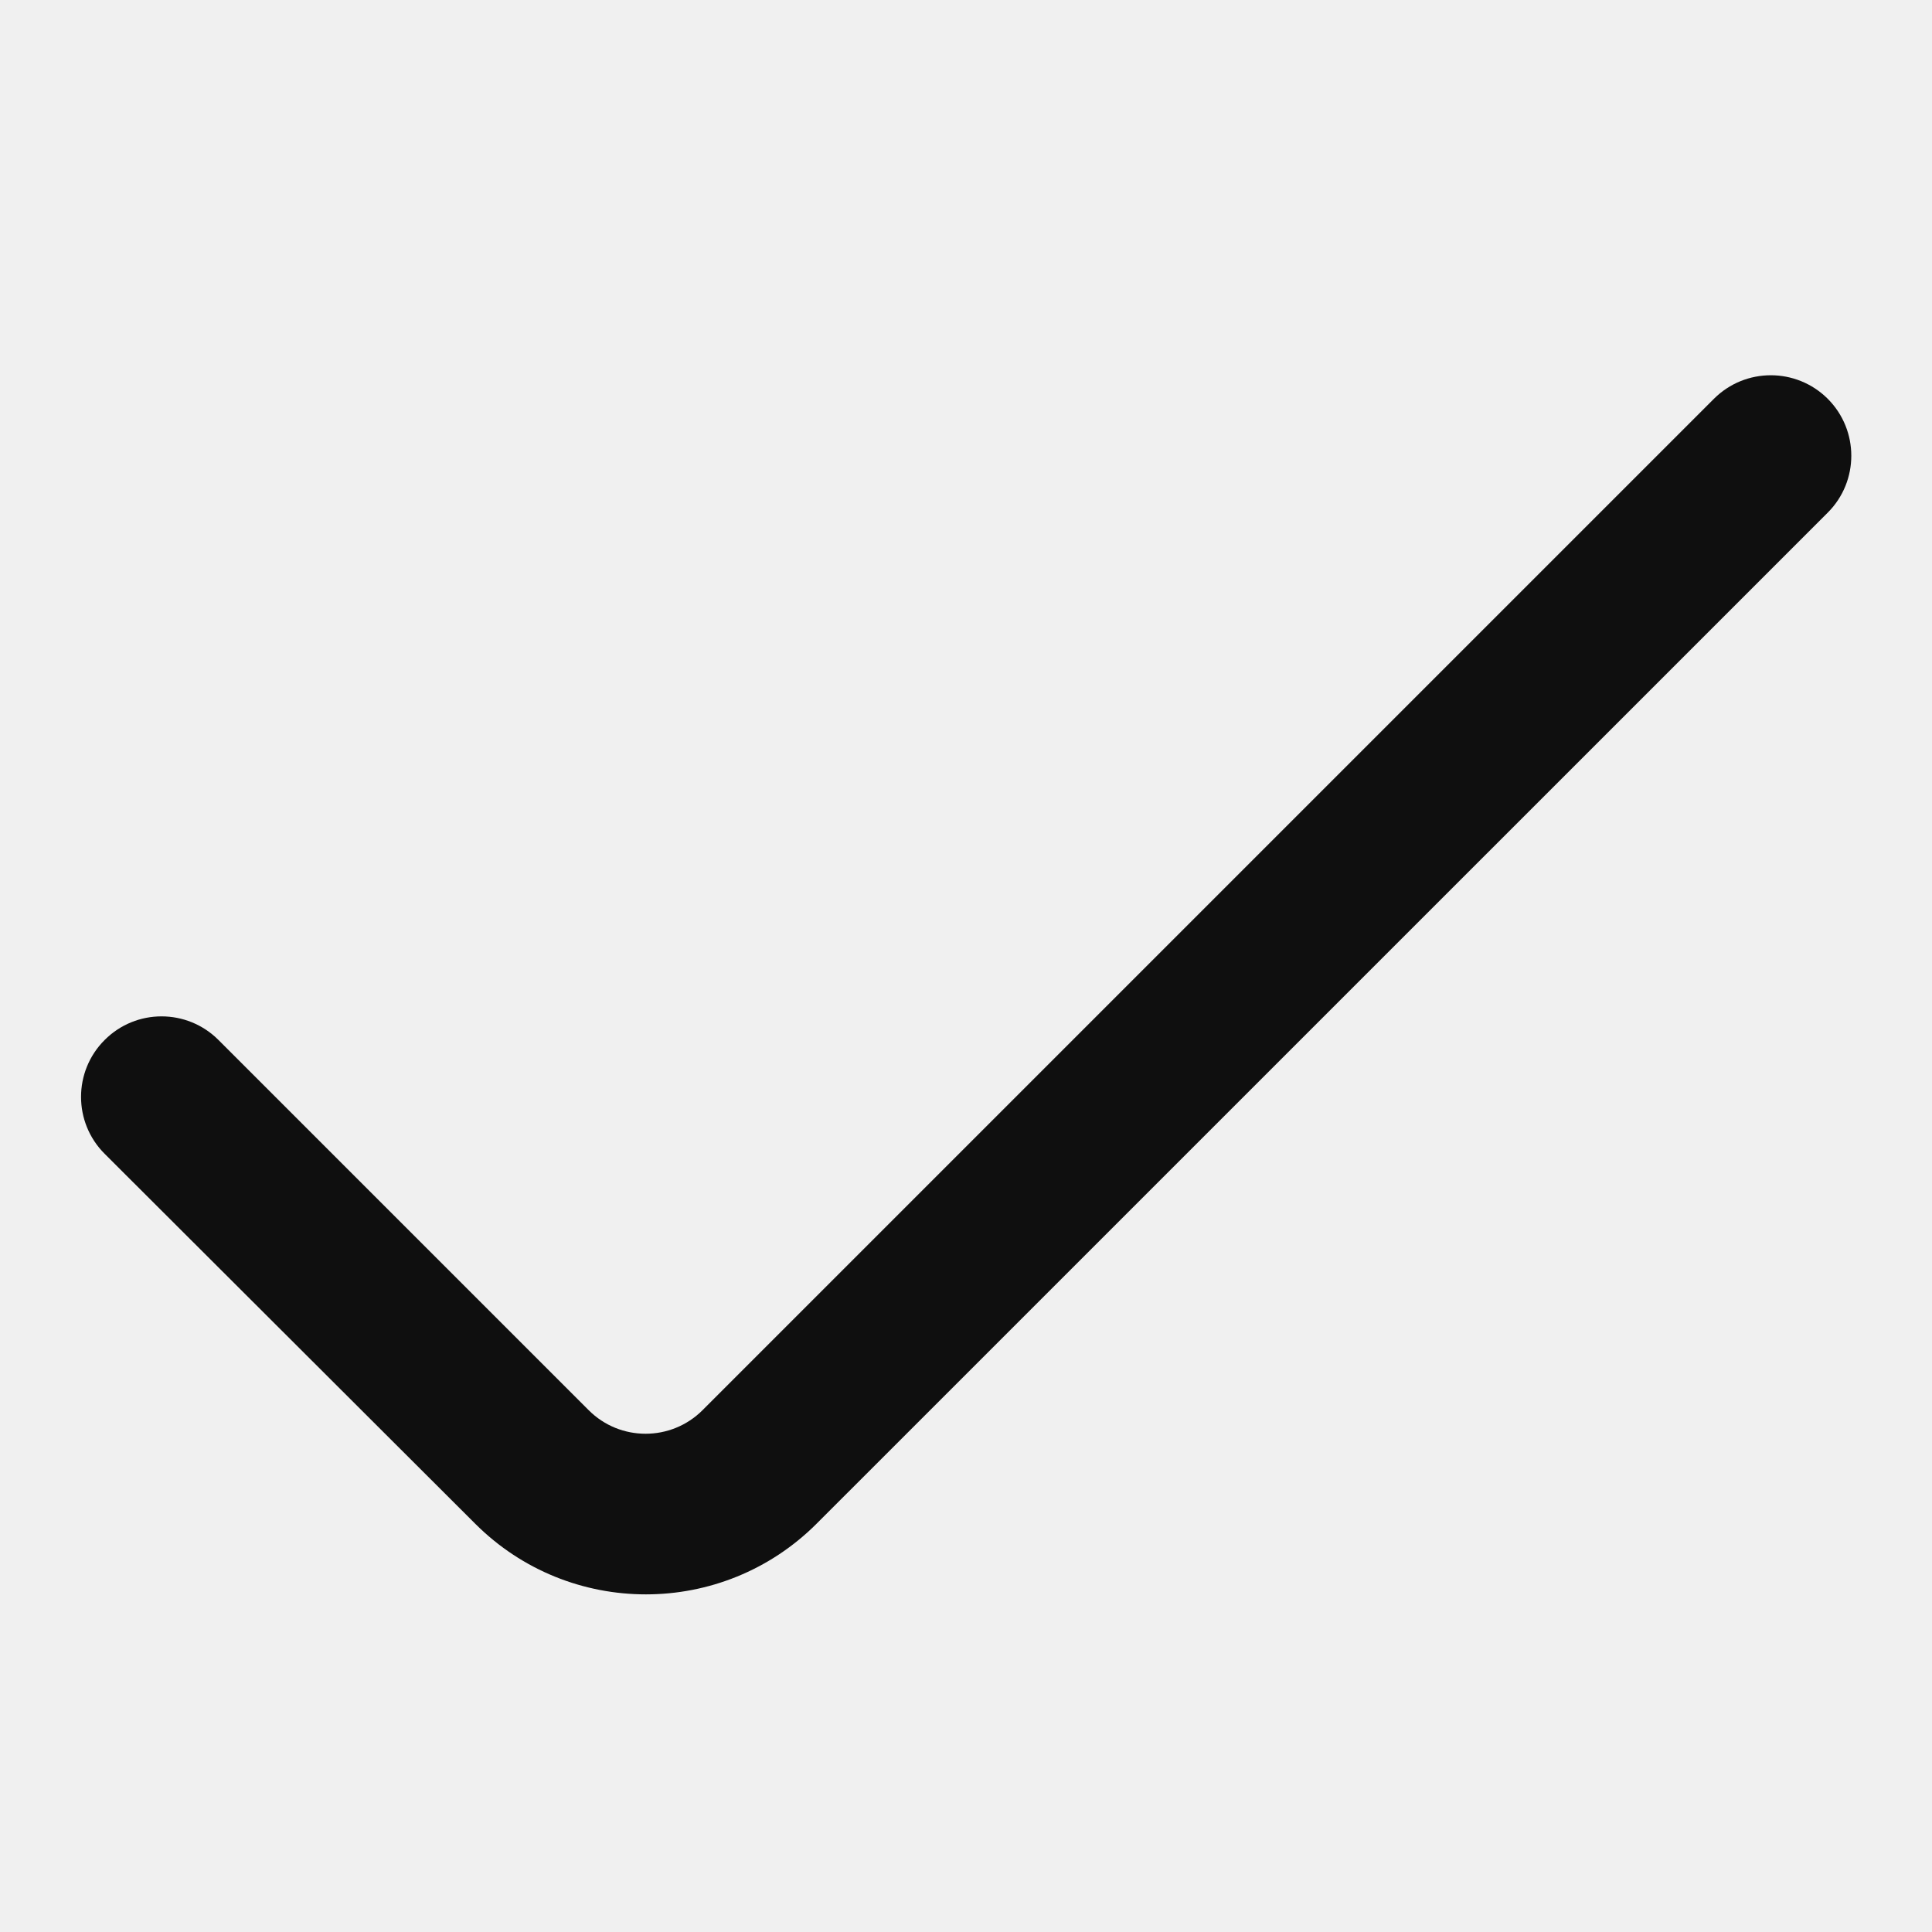
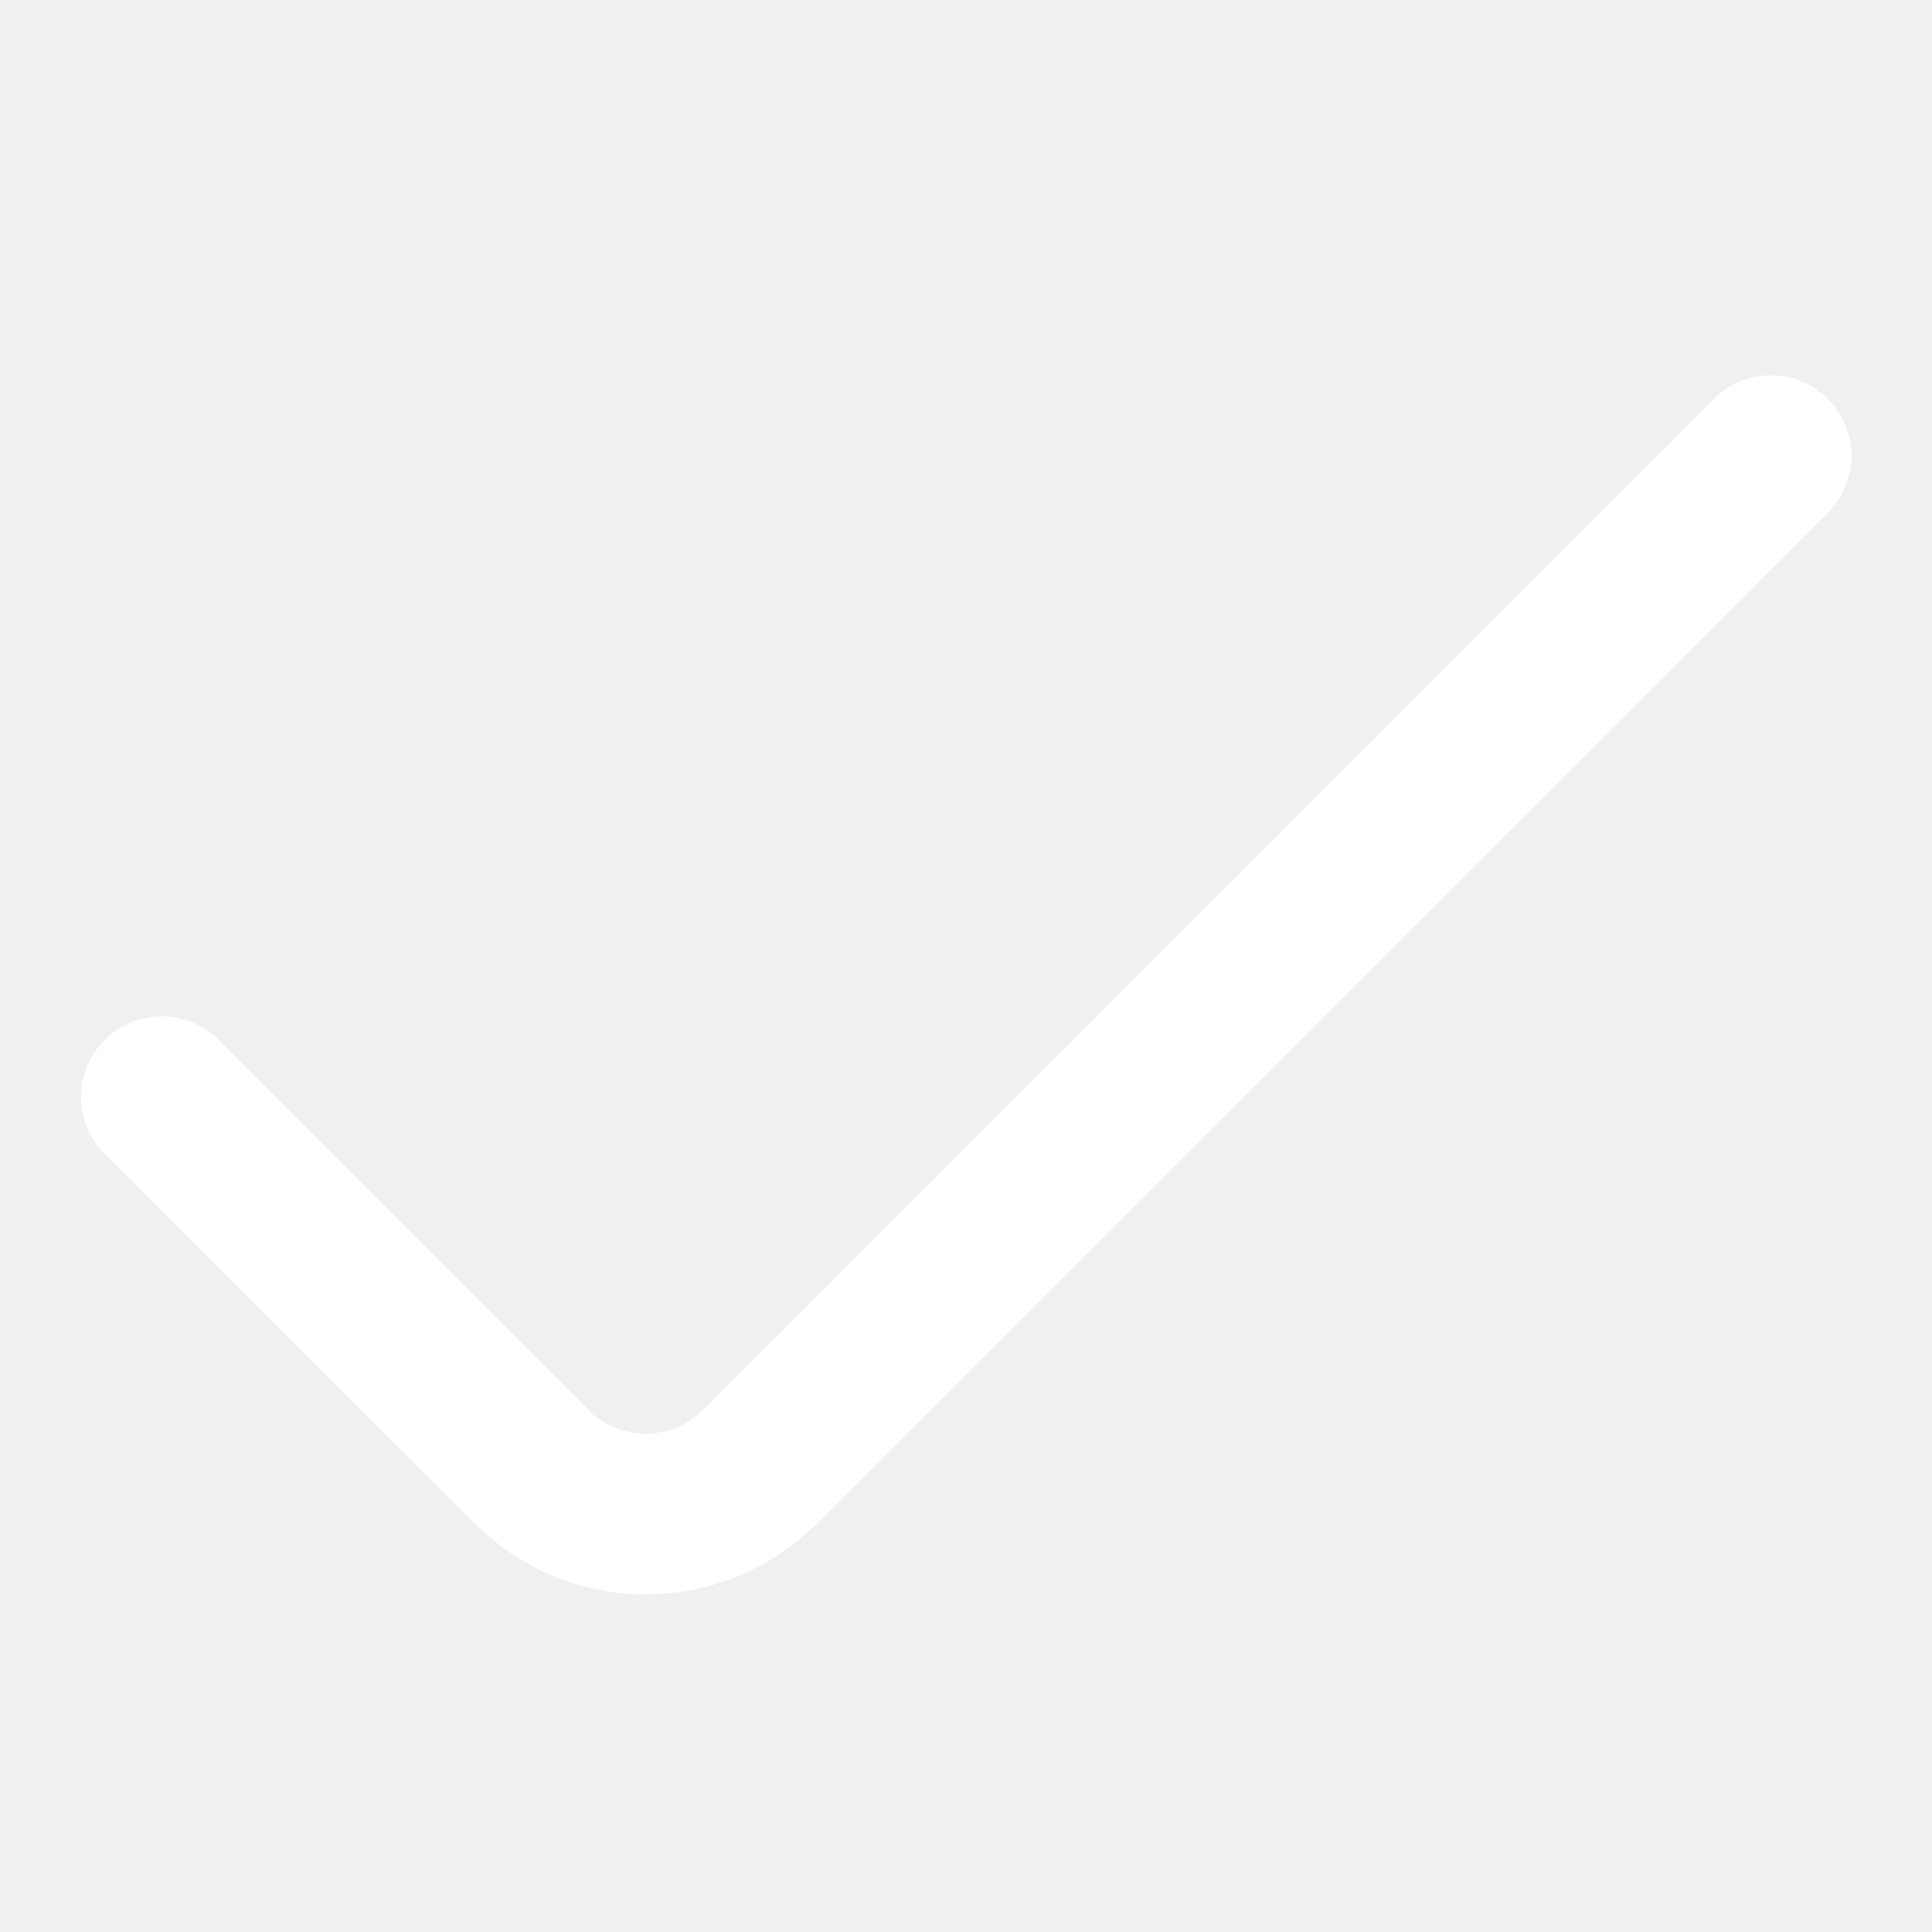
<svg xmlns="http://www.w3.org/2000/svg" width="800px" height="800px" viewBox="0 0 24 24" fill="none">
-   <path d="M22.705 4.954C22.314 4.564 21.681 4.564 21.291 4.954L8.727 17.518C8.336 17.908 7.703 17.908 7.313 17.518L2.714 12.919C2.323 12.528 1.69 12.528 1.3 12.919C0.909 13.309 0.909 13.943 1.3 14.333L5.904 18.929C7.076 20.099 8.974 20.098 10.145 18.927L22.705 6.368C23.095 5.978 23.095 5.345 22.705 4.954Z" fill="#0F0F0F" />
+   <path d="M22.705 4.954C22.314 4.564 21.681 4.564 21.291 4.954L8.727 17.518C8.336 17.908 7.703 17.908 7.313 17.518L2.714 12.919C2.323 12.528 1.69 12.528 1.3 12.919C0.909 13.309 0.909 13.943 1.3 14.333L5.904 18.929C7.076 20.099 8.974 20.098 10.145 18.927L22.705 6.368C23.095 5.978 23.095 5.345 22.705 4.954Z" fill="#FFFFFF" />
</svg>
